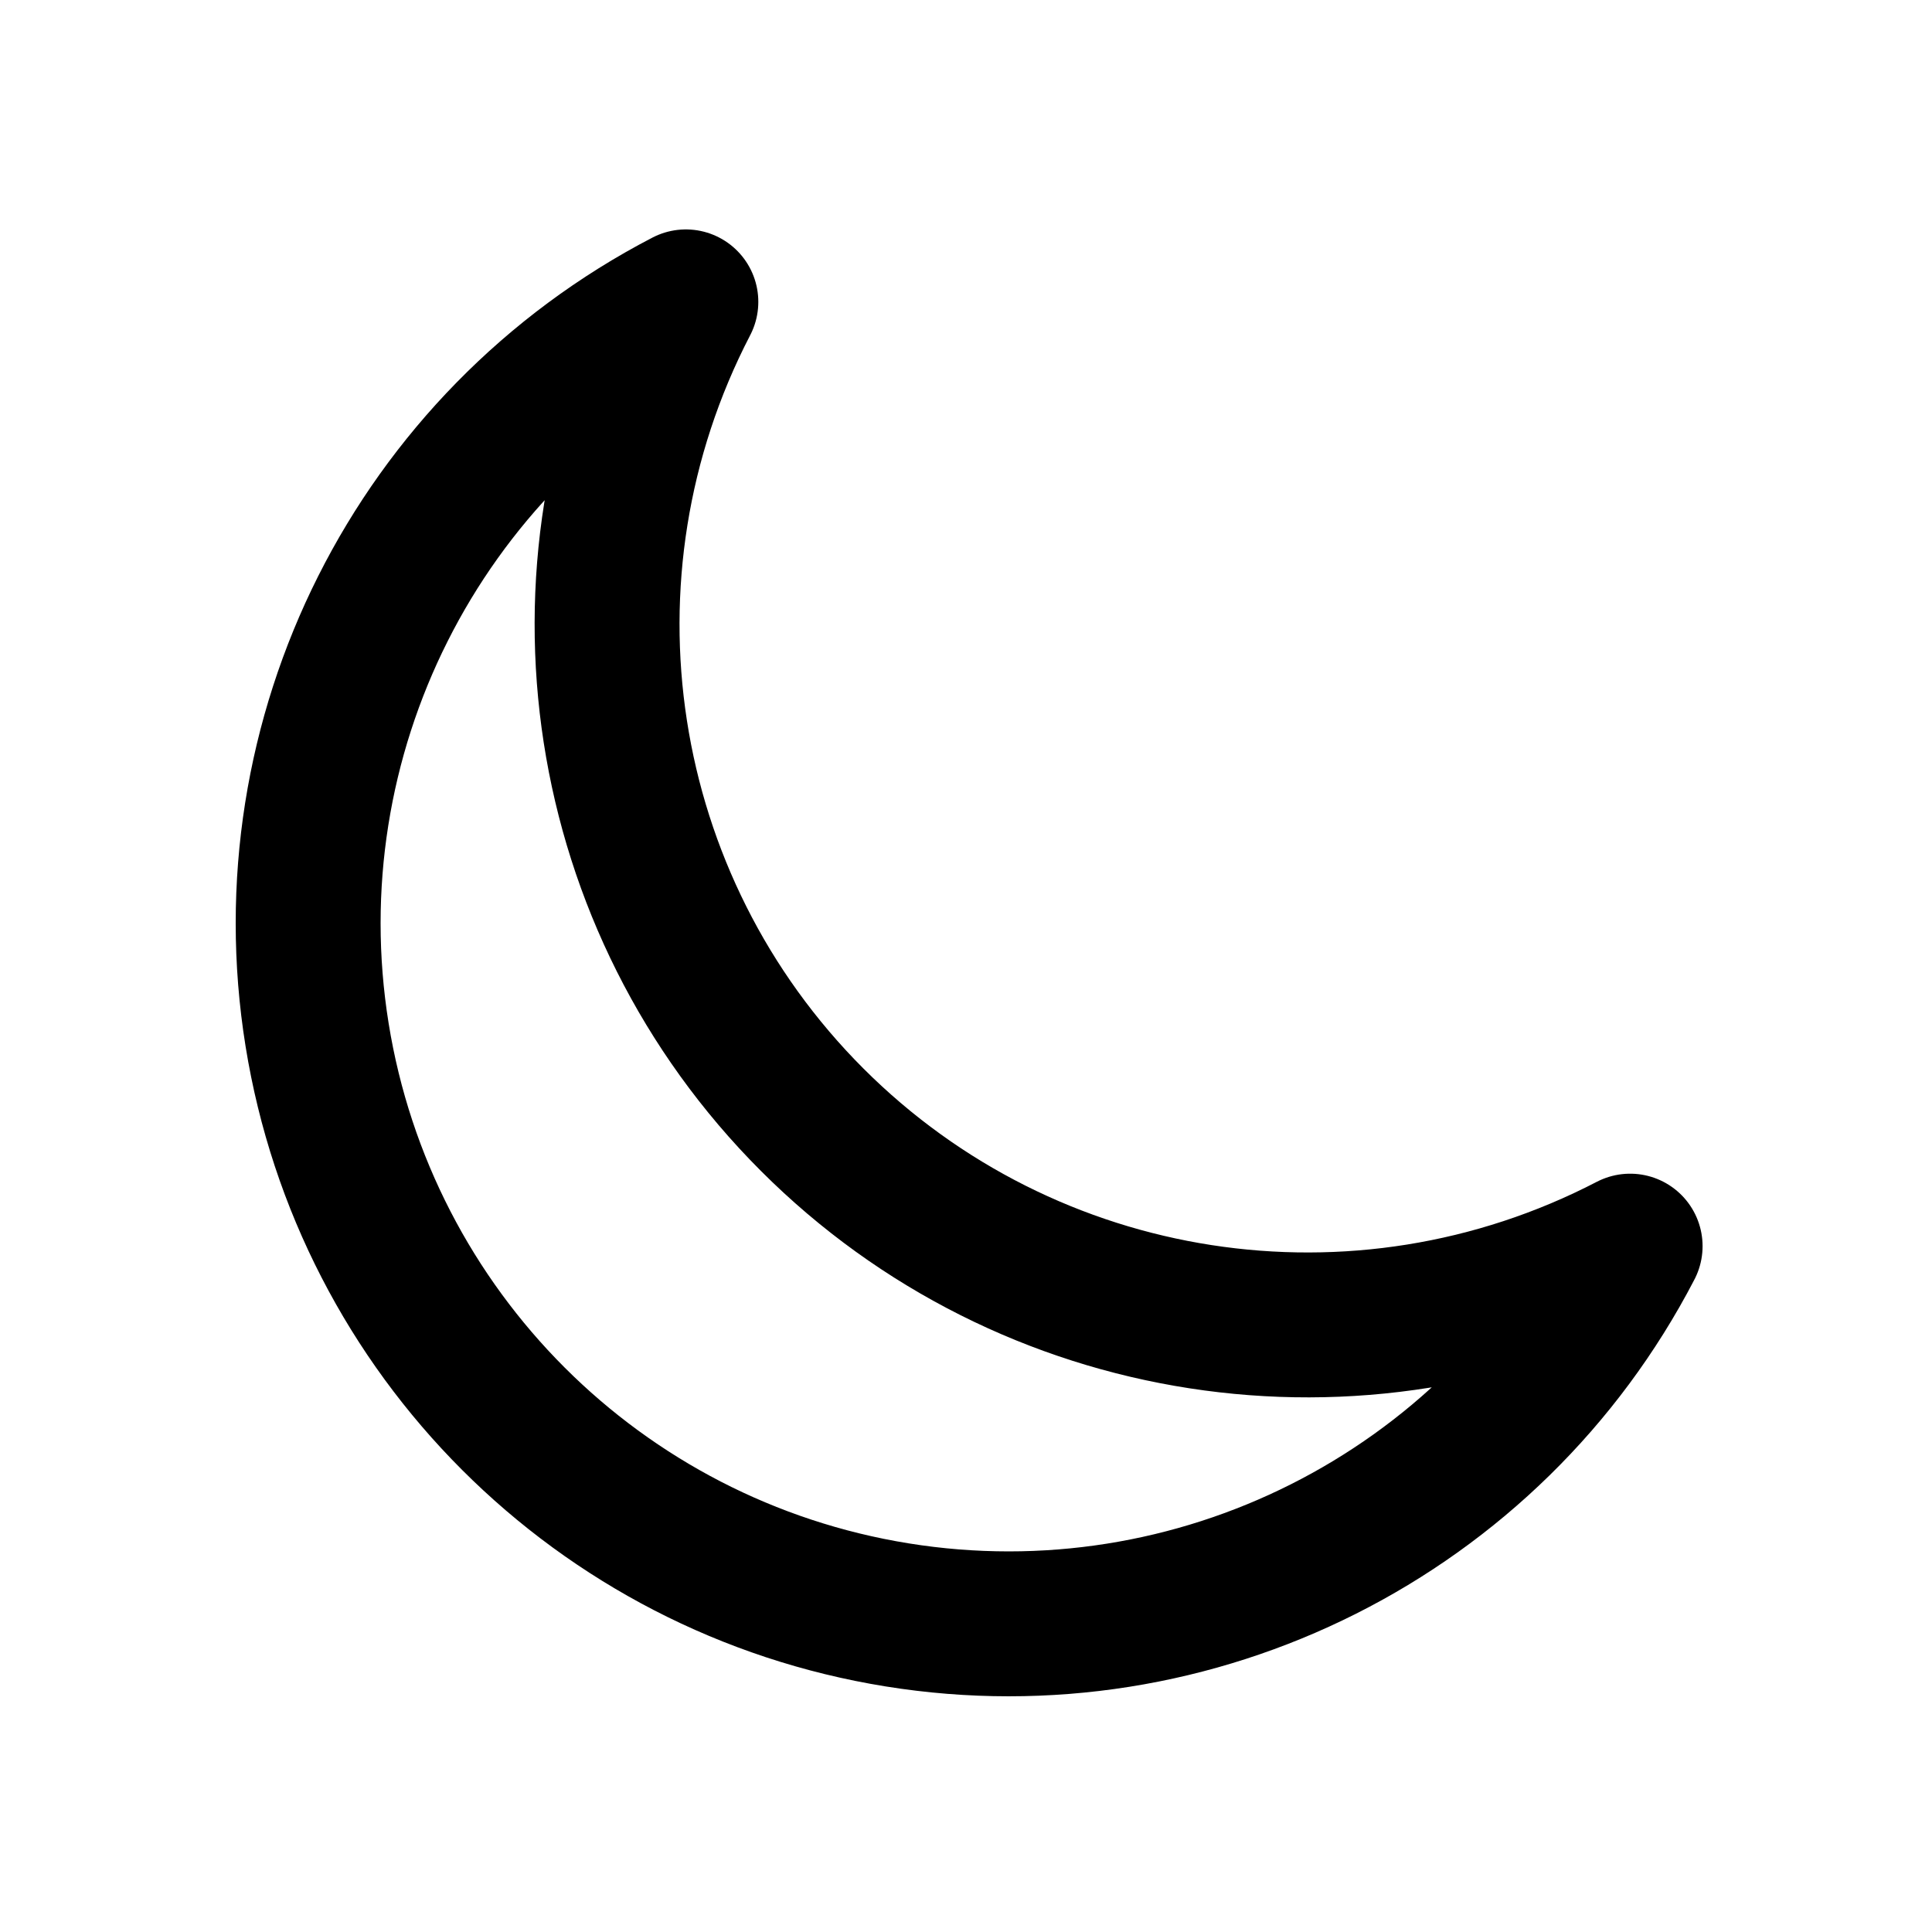
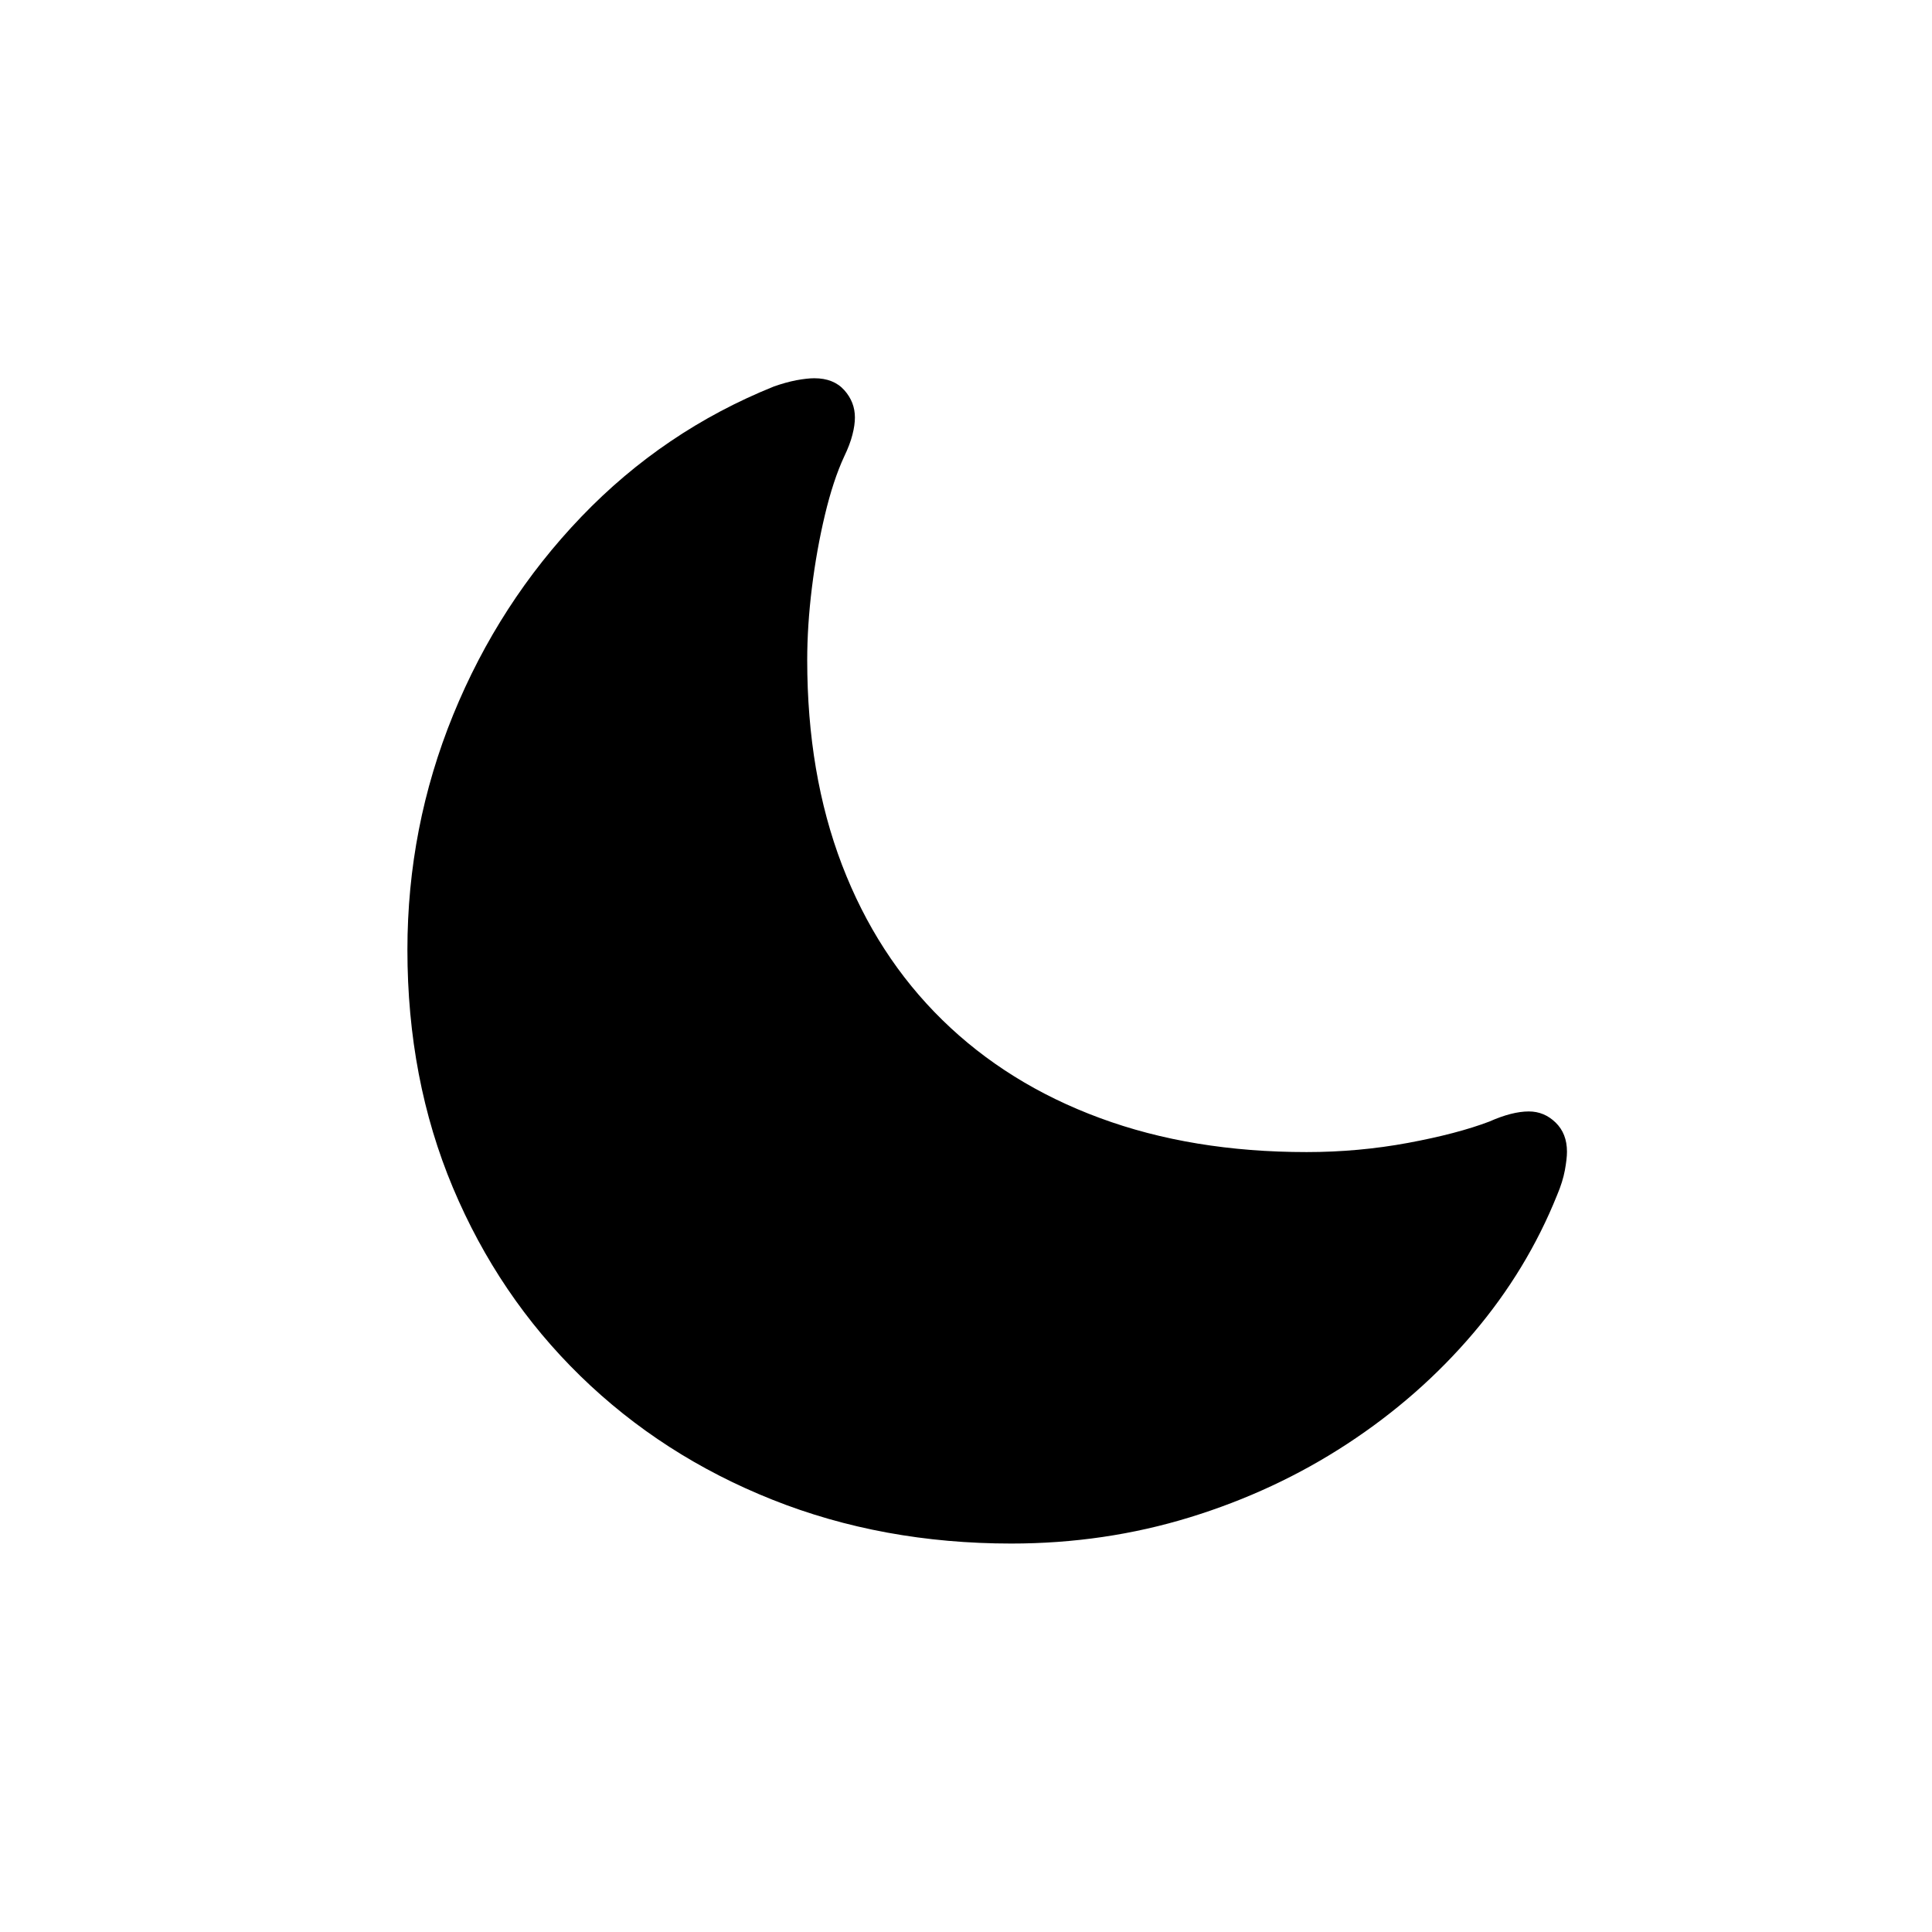
- <svg xmlns="http://www.w3.org/2000/svg" width="32" height="32" viewBox="0 0 24 24" aria-hidden="true">
-   <g fill="none" stroke="#000000" stroke-linecap="round" stroke-linejoin="round">
-     <path d="M20.25 15.48A8.7 8.7 0 0 1 8.52 3.75 8.7 8.7 0 1 0 20.25 15.48Z" fill="none" stroke="#000000" stroke-width="1.8" stroke-linejoin="round" />
+ <svg xmlns="http://www.w3.org/2000/svg" width="32px" height="32px" viewBox="0 0 32 32" version="1.1">
+   <g id="dark" stroke="none" fill="none" fill-rule="nonzero">
+     <path d="M21.642,19.082 C20.376,19.082 19.235,18.894 18.218,18.518 C17.201,18.143 16.33,17.601 15.607,16.893 C14.883,16.184 14.33,15.328 13.946,14.325 C13.562,13.321 13.37,12.191 13.37,10.933 C13.37,10.552 13.396,10.151 13.448,9.732 C13.5,9.312 13.572,8.912 13.663,8.53 C13.754,8.148 13.86,7.825 13.982,7.562 C14.046,7.429 14.092,7.308 14.119,7.2 C14.147,7.092 14.16,6.997 14.16,6.914 C14.16,6.745 14.102,6.594 13.984,6.462 C13.867,6.331 13.702,6.265 13.488,6.265 C13.409,6.265 13.31,6.276 13.19,6.298 C13.071,6.321 12.945,6.356 12.814,6.403 C11.599,6.893 10.537,7.612 9.628,8.56 C8.719,9.508 8.012,10.601 7.506,11.84 C7.001,13.079 6.748,14.376 6.748,15.731 C6.748,17.162 6.999,18.475 7.502,19.672 C8.005,20.869 8.709,21.909 9.613,22.791 C10.518,23.673 11.578,24.356 12.794,24.84 C14.009,25.324 15.328,25.566 16.75,25.566 C17.78,25.566 18.765,25.421 19.706,25.132 C20.646,24.843 21.515,24.438 22.311,23.917 C23.108,23.396 23.804,22.785 24.401,22.083 C24.997,21.382 25.46,20.618 25.791,19.793 C25.853,19.647 25.895,19.511 25.919,19.384 C25.942,19.257 25.954,19.155 25.954,19.076 C25.954,18.875 25.891,18.714 25.765,18.592 C25.639,18.47 25.492,18.409 25.322,18.409 C25.137,18.409 24.919,18.465 24.667,18.577 C24.314,18.711 23.865,18.829 23.321,18.93 C22.776,19.031 22.216,19.082 21.642,19.082 Z" id="Path" fill="#000000" />
  </g>
</svg>
